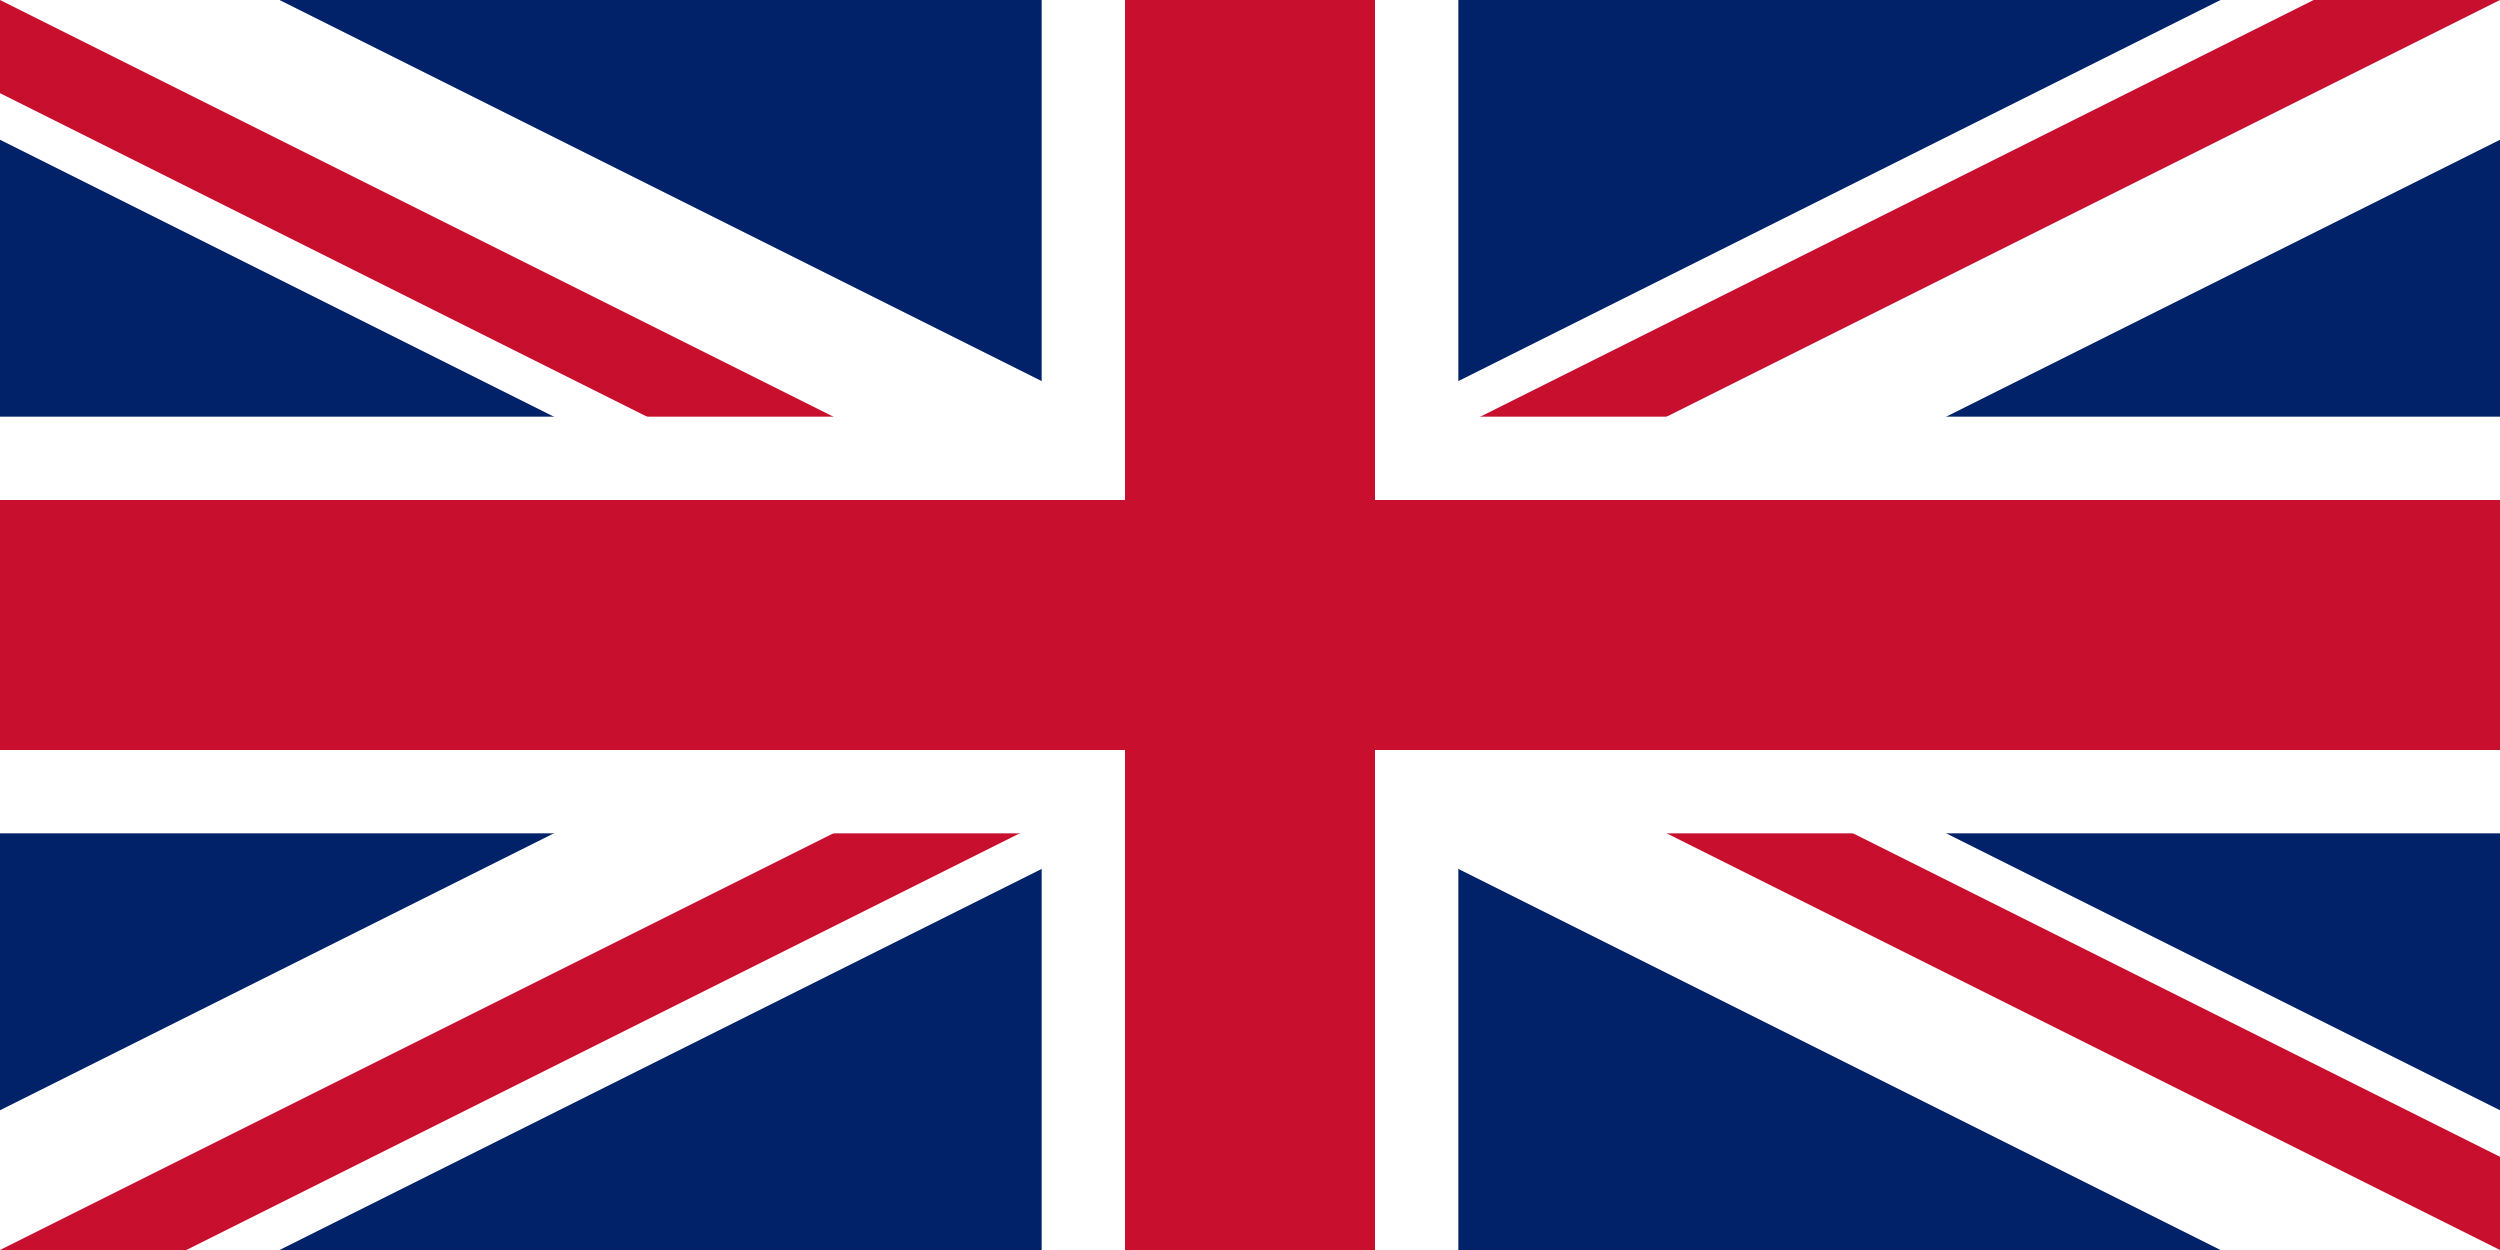
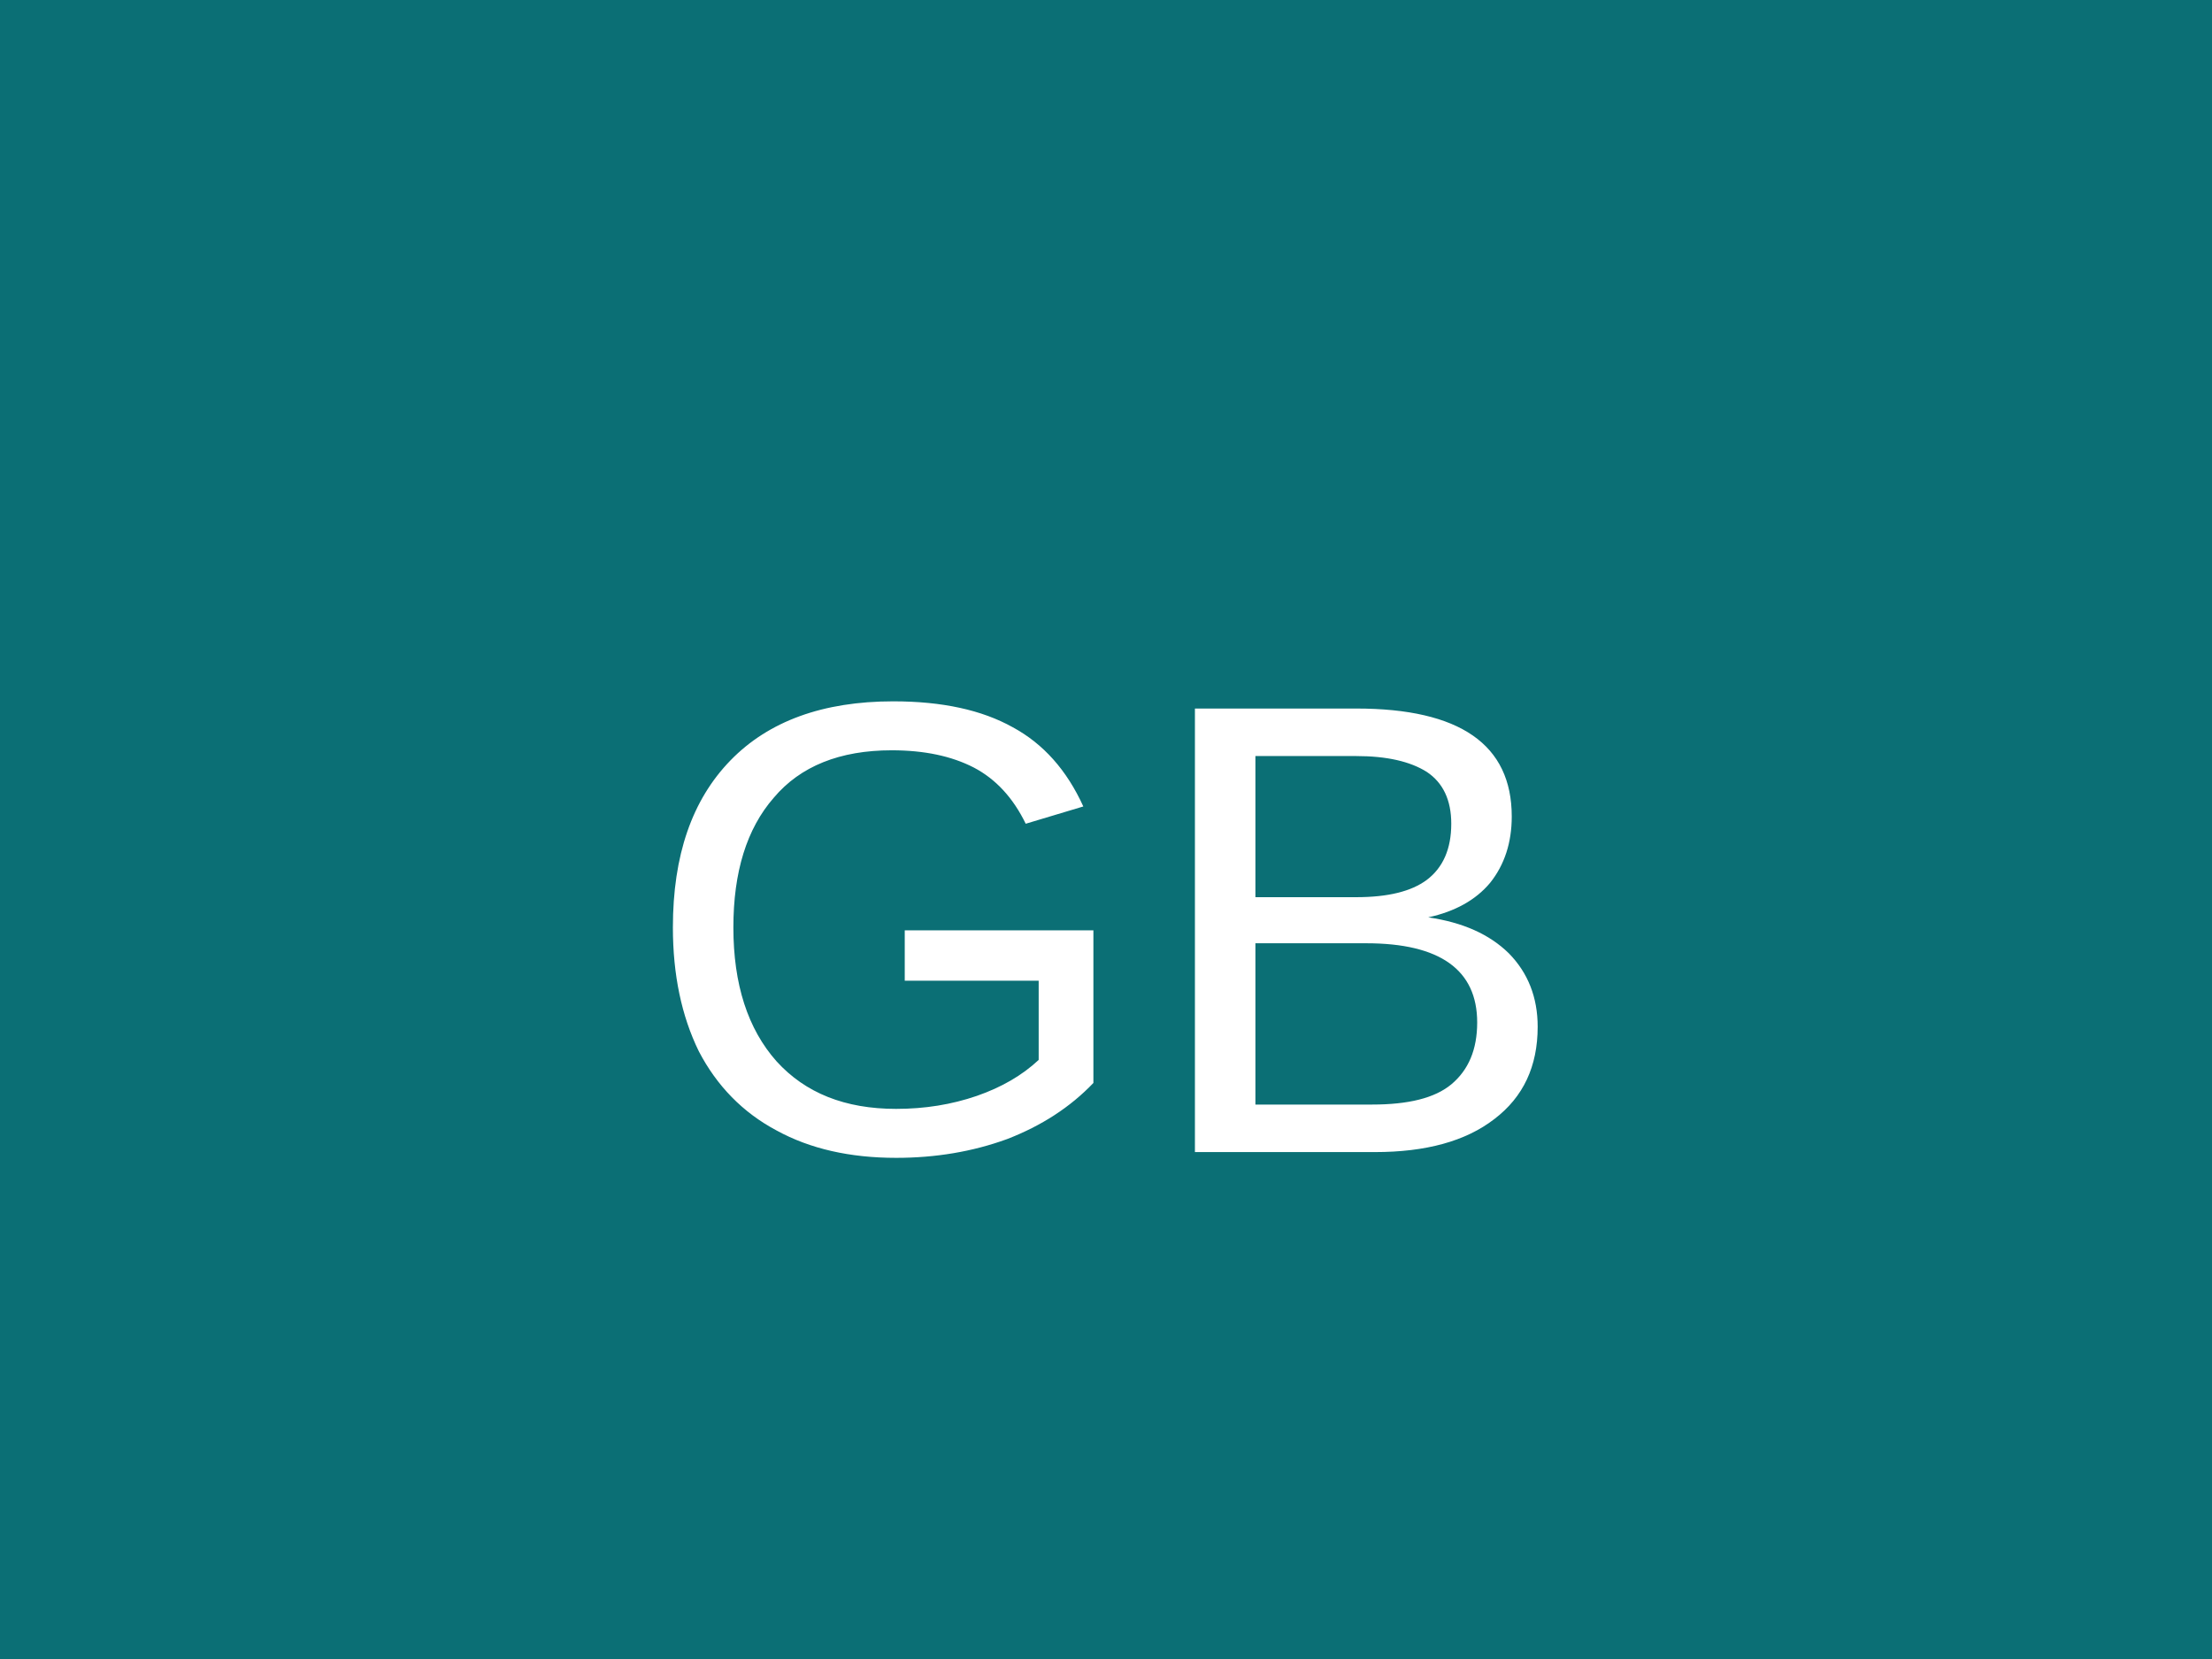
- <svg xmlns="http://www.w3.org/2000/svg" viewBox="0 0 60 30" width="1200" height="600">
-   <clipPath id="a">
-     <path d="M0 0v30h60V0z" />
-   </clipPath>
-   <clipPath id="b">
-     <path d="M30 15h30v15zv15H0zH0V0zV0h30z" />
-   </clipPath>
-   <g clip-path="url(#a)">
-     <path d="M0 0v30h60V0z" fill="#012169" />
-     <path d="m0 0 60 30m0-30L0 30" stroke="#fff" stroke-width="6" />
-     <path d="m0 0 60 30m0-30L0 30" clip-path="url(#b)" stroke="#C8102E" stroke-width="4" />
-     <path d="M30 0v30M0 15h60" stroke="#fff" stroke-width="10" />
-     <path d="M30 0v30M0 15h60" stroke="#C8102E" stroke-width="6" />
-   </g>
+ <svg xmlns="http://www.w3.org/2000/svg" width="24" height="18" viewBox="0 0 24 18">
+   <rect width="24" height="18" fill="#0b6f75" />
+   <text x="12" y="12.5" font-family="Arial,sans-serif" font-size="7" text-anchor="middle" fill="white">GB</text>
</svg>
